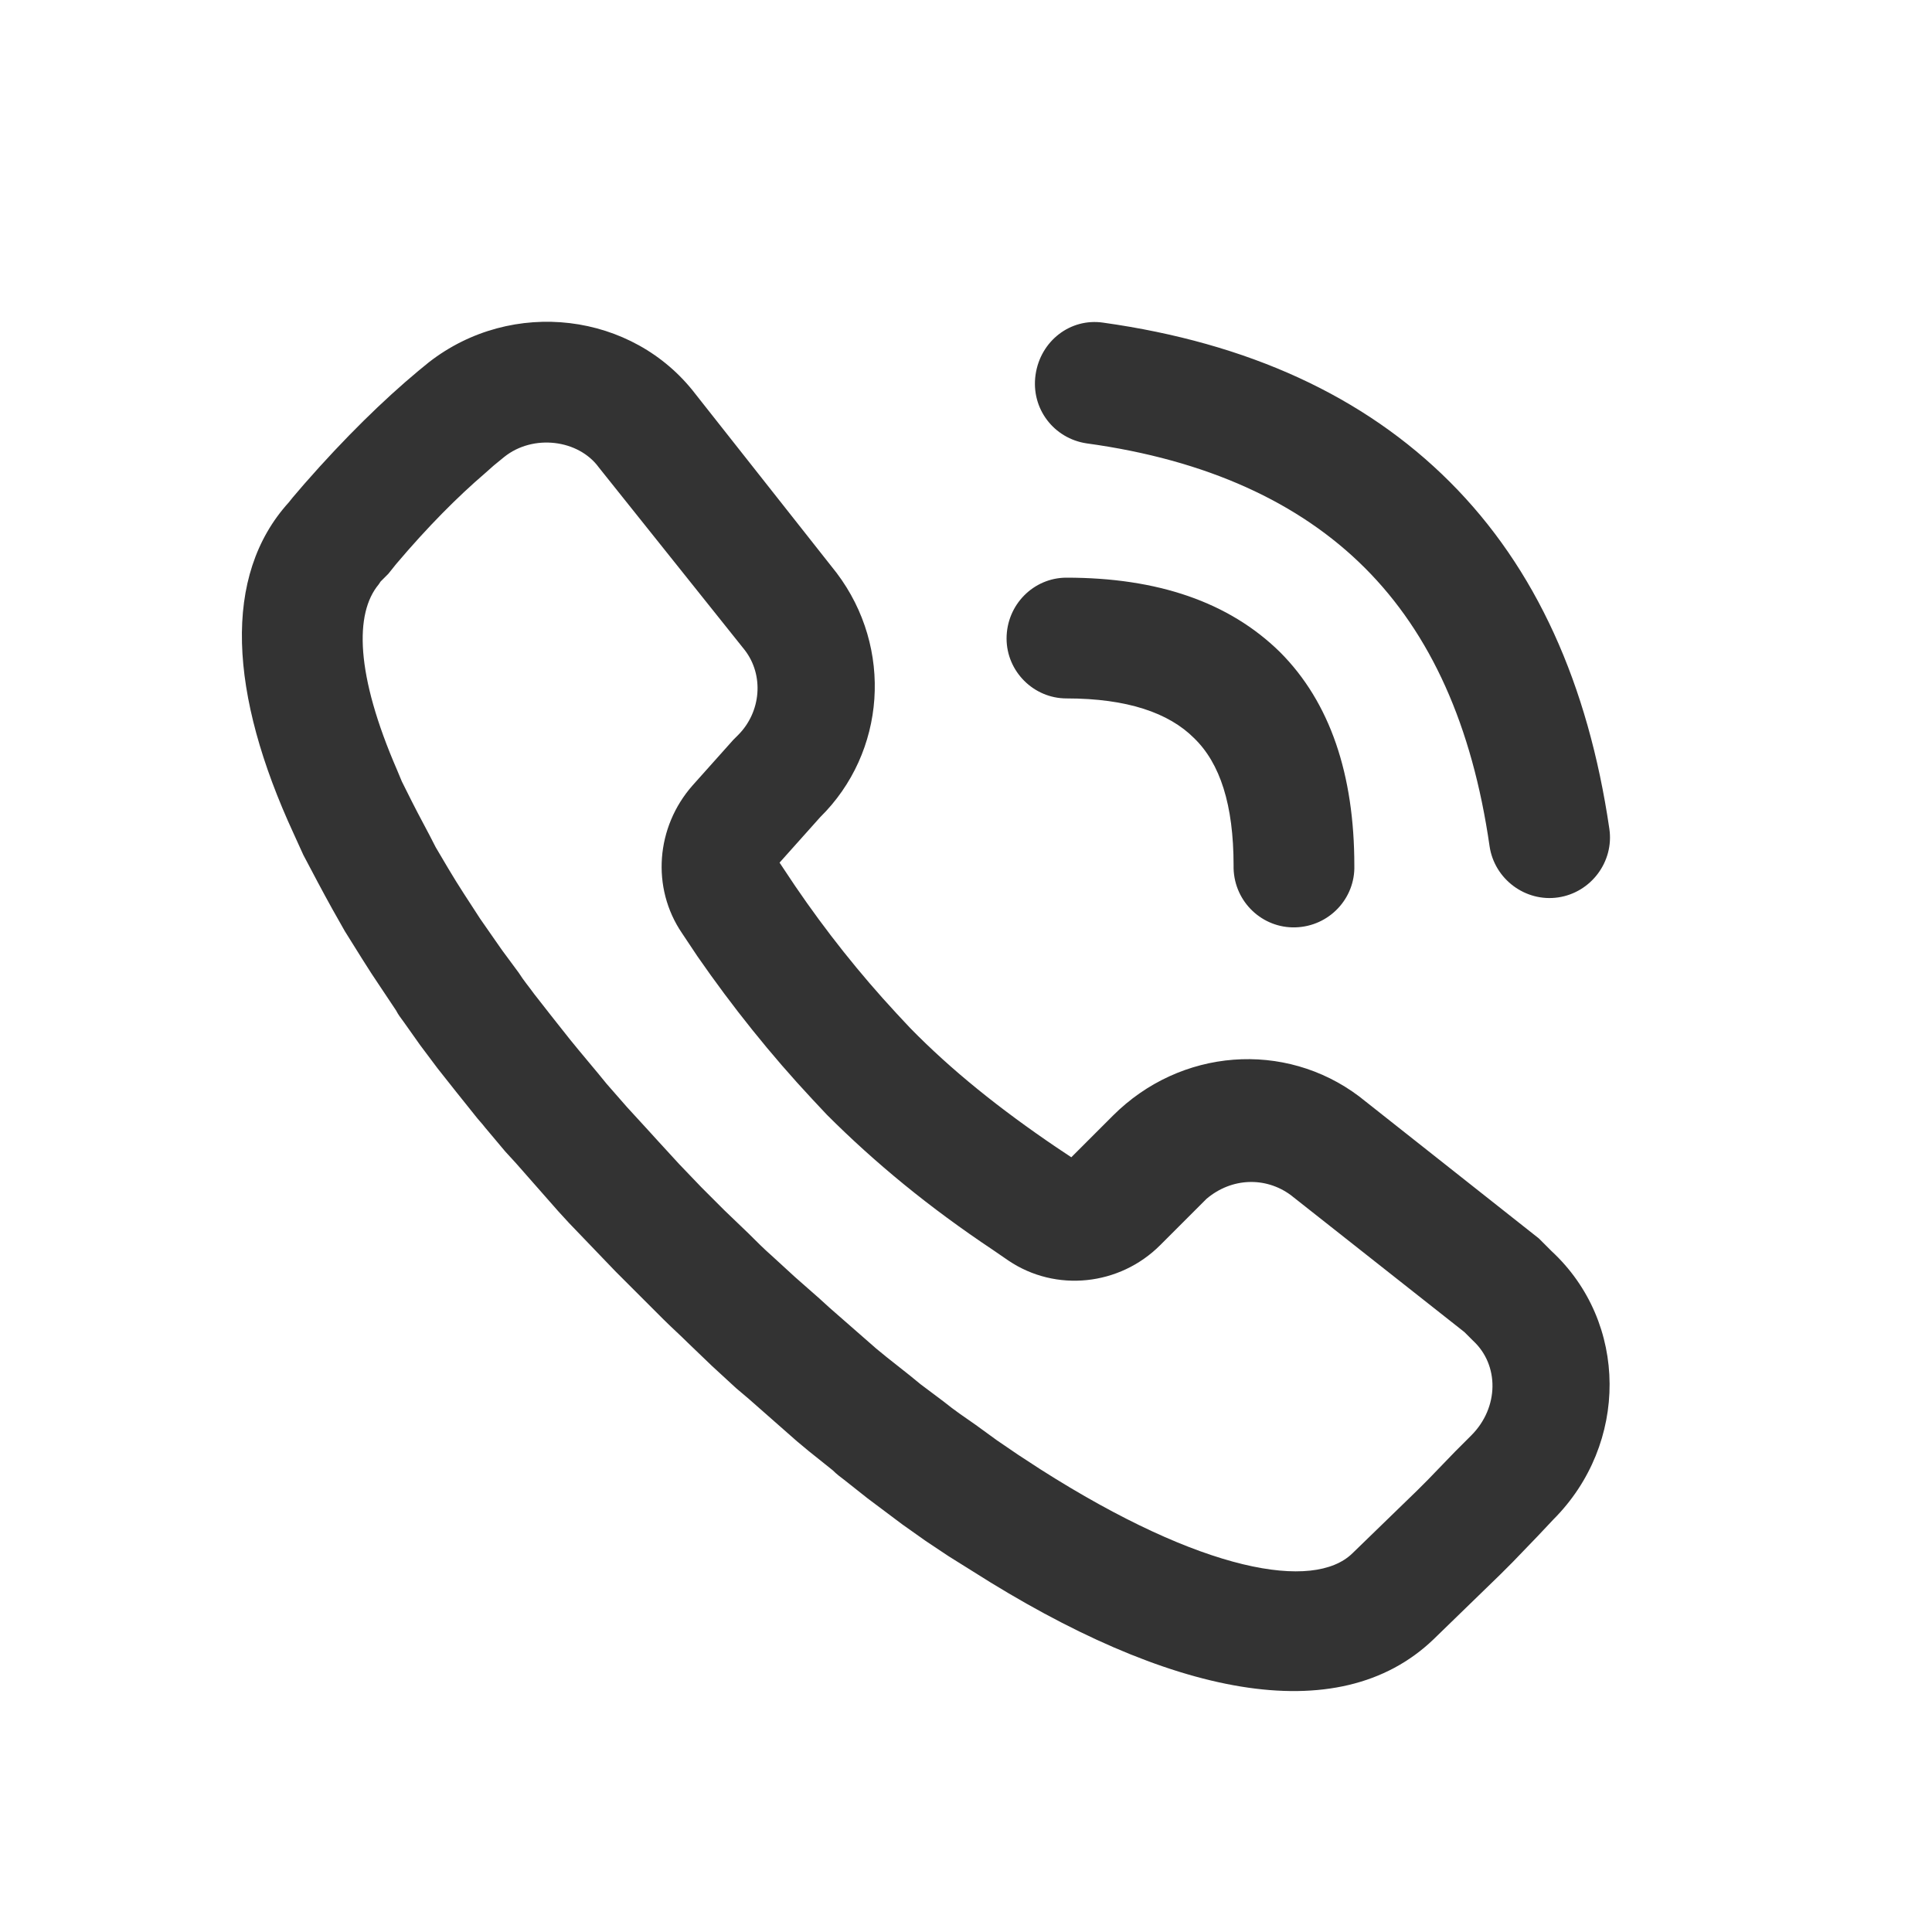
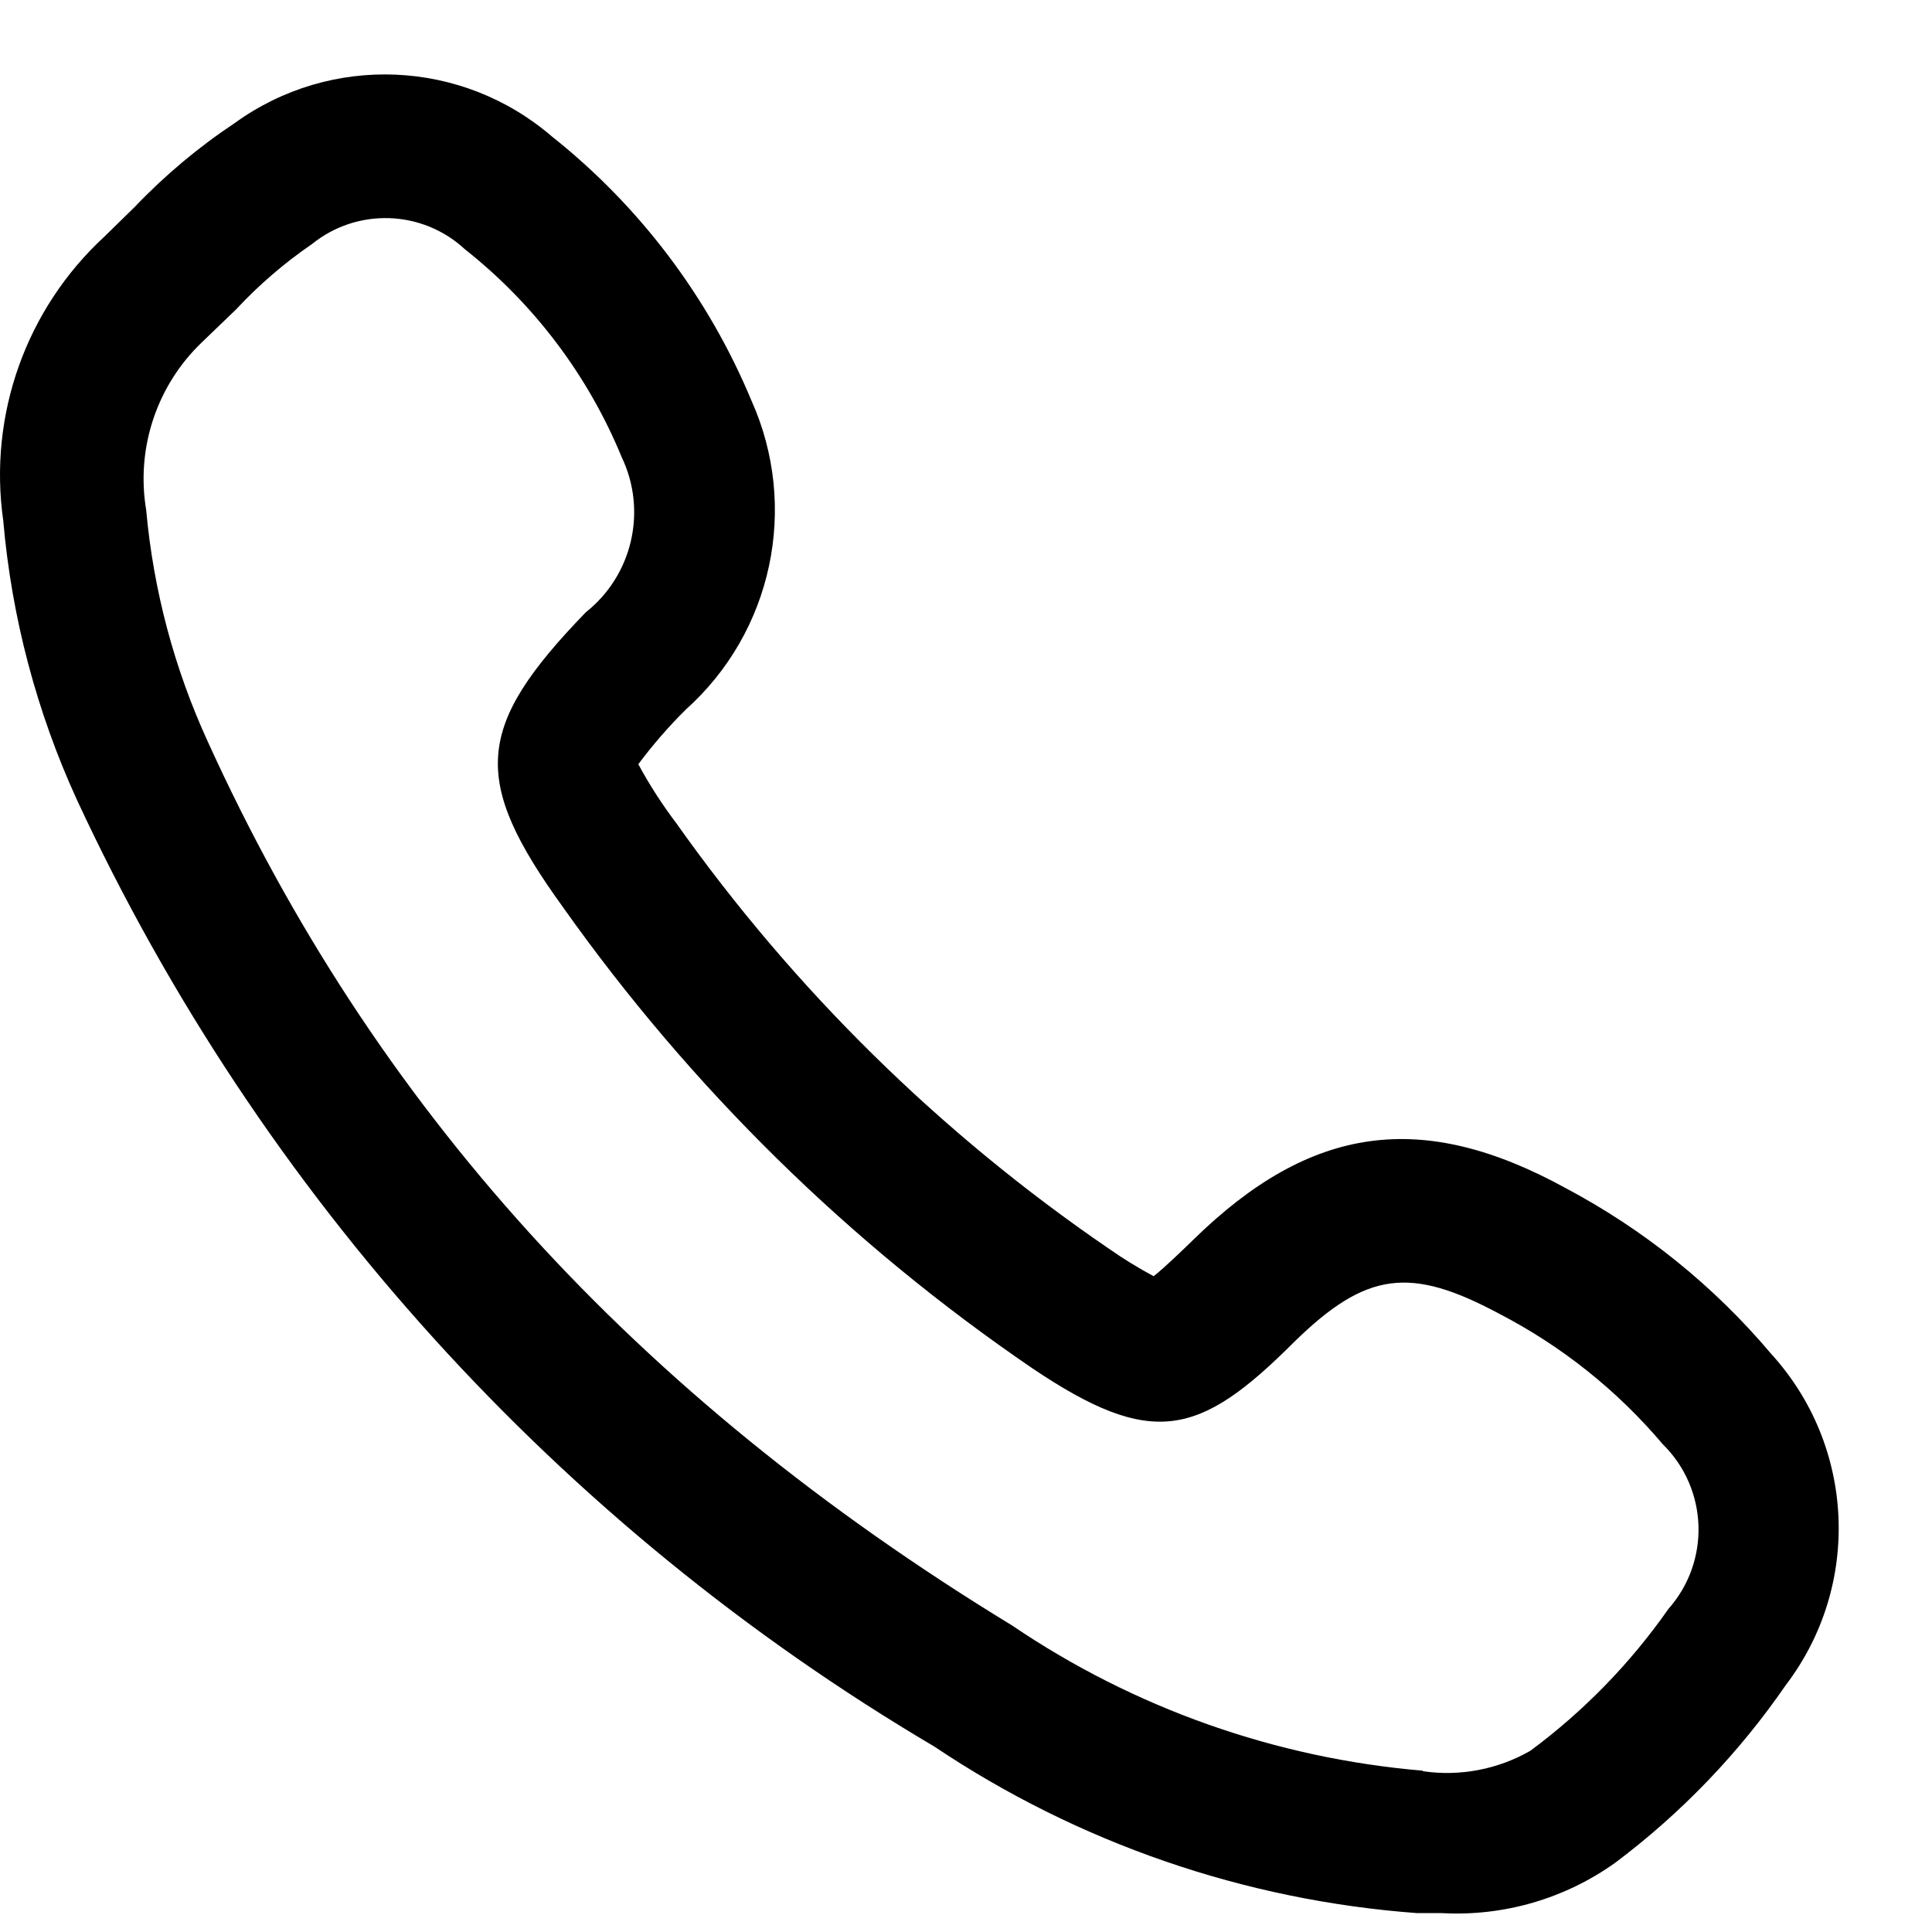
- <svg xmlns="http://www.w3.org/2000/svg" t="1694762239862" class="icon" viewBox="0 0 1024 1024" version="1.1" p-id="902" width="16" height="16">
-   <path d="M368.64 208.896l74.752 94.72c30.208 39.936 26.112 95.232-8.704 129.536l-21.504 24.064 8.192 12.288c16.384 24.064 34.304 46.592 53.76 67.584l7.168 7.68c22.016 22.528 47.616 43.008 77.824 63.488l7.68 5.12 22.016-22.016c35.84-35.84 91.136-39.936 130.56-10.24l95.232 75.264 2.56 2.56 4.096 4.096c40.96 37.888 40.96 102.4 1.024 142.336l-8.192 8.704-13.312 13.824-6.656 6.656-35.328 34.304c-50.688 48.64-140.288 30.208-244.736-36.352l-12.288-7.68-12.288-8.192-12.288-8.704-18.432-13.824-12.288-9.728c-2.048-1.536-4.096-3.072-6.144-5.12l-12.8-10.24-6.144-5.12L409.6 752.64l-12.8-11.264-6.656-5.632-12.8-11.776-12.8-12.288c-4.096-4.096-8.704-8.192-12.8-12.288l-12.8-12.8-12.8-12.8-12.288-12.8-12.288-12.8-5.632-6.144-11.264-12.8-11.264-12.8-5.632-6.144-10.752-12.8c-1.536-2.048-3.584-4.096-5.12-6.144l-10.24-12.8-9.728-12.288-9.216-12.288-8.704-12.288c-1.536-2.048-3.072-4.096-4.096-6.144l-8.192-12.288c-6.656-9.728-12.8-19.968-18.944-29.696l-6.656-11.776c-5.12-9.216-10.24-18.944-15.36-28.672l-5.12-11.264C121.344 367.616 117.76 305.152 153.088 266.24l2.048-2.56 6.144-7.168c21.504-24.576 41.984-44.544 60.416-59.904l5.632-4.608c44.032-34.304 108.032-26.624 141.312 16.896z m-101.376 33.28l-5.632 4.608-4.608 4.096c-14.336 12.288-30.208 28.16-47.104 48.128l-2.048 2.56-2.048 2.56-2.56 2.56-1.024 1.024-0.512 0.512-1.024 1.536c-12.8 15.36-12.288 47.616 9.728 98.304l2.56 6.144 5.12 10.24c4.096 8.192 8.704 16.384 12.8 24.576l6.656 11.264c5.12 8.704 11.264 17.92 16.896 26.624l8.192 11.776 3.584 5.12 8.704 11.776c2.56 4.096 5.632 7.68 8.192 11.264l9.216 11.776 9.728 12.288 4.608 5.632 10.24 12.288 4.608 5.632 10.752 12.288 11.264 12.288 5.12 5.632 11.264 12.288 11.776 12.288 12.288 12.288 12.8 12.288c4.096 4.096 8.192 8.192 12.288 11.776l12.288 11.264 12.8 11.264 5.632 5.12 12.288 10.752 12.288 10.752 5.632 4.608 12.288 9.728 5.632 4.608 12.288 9.216c5.632 4.608 11.776 8.704 16.896 12.288l11.264 8.192 11.264 7.68 11.776 7.68c86.016 54.784 144.896 64.512 165.376 44.544l34.304-33.28 5.632-5.632 14.336-14.848 8.704-8.704c14.848-14.848 14.848-37.376 1.024-50.176l-2.048-2.048-2.56-2.56-92.16-72.704c-13.312-9.728-31.232-9.216-44.544 2.048l-2.56 2.56-22.016 22.016c-21.504 21.504-55.296 25.088-80.384 8.192l-8.192-5.632c-33.792-22.528-62.464-46.08-88.064-71.68l-7.68-8.192c-22.016-23.552-42.496-49.152-60.928-75.776l-8.192-12.288c-16.384-24.064-13.824-56.32 5.632-78.336l21.504-24.064 2.56-2.56c12.288-12.288 13.824-31.744 3.584-45.056L317.44 247.808c-10.752-14.848-34.816-17.92-50.176-5.632z m297.984 64c48.128 0 86.016 12.8 113.152 39.424 26.624 26.624 39.424 65.024 39.424 113.152 0.512 17.408-13.312 32.256-31.232 32.768-17.408 0.512-32.256-13.312-32.768-31.232v-1.536c0-32.256-7.168-54.272-20.992-67.584-13.312-13.312-35.328-20.992-67.584-20.992-17.408 0-31.744-14.336-31.744-31.744 0-17.92 14.336-32.256 31.744-32.256z m19.456-135.168c76.8 10.752 138.24 38.912 183.808 84.48 45.568 45.568 73.216 107.008 84.48 183.808 2.56 17.408-9.728 33.792-27.136 36.352s-33.792-9.728-36.352-27.136c-9.216-64-31.232-112.64-66.048-147.456-34.816-34.816-83.968-57.344-147.456-66.048-17.408-2.56-29.696-18.432-27.136-36.352 2.56-17.92 18.432-30.208 35.84-27.648z" fill="#333333" p-id="903" />
+ <svg xmlns="http://www.w3.org/2000/svg" t="1681103142996" class="icon" viewBox="0 0 1024 1024" version="1.1" p-id="1227" width="16" height="16">
+   <path d="M764.198 1013.988h-13.084a529.18 529.18 0 0 1-255.829-88.235A1139.94 1139.94 0 0 1 40.855 424.107 448.683 448.683 0 0 1 1.716 275.911a171.804 171.804 0 0 1 53.646-150.528l16.1-15.758a311.751 311.751 0 0 1 52.907-44.373 135.68 135.68 0 0 1 168.05 6.997A351.118 351.118 0 0 1 398.231 212.196a141.938 141.938 0 0 1-34.873 164.011c-9.045 8.988-17.408 18.603-25.031 28.843 5.86 10.866 12.572 21.276 20.025 31.118a909.938 909.938 0 0 0 229.49 225.735c7.566 5.291 15.417 10.126 23.609 14.507 5.518-4.267 15.303-13.767 21.049-19.342 62.18-60.871 121.173-69.177 197.404-27.307 41.529 22.016 78.507 51.826 108.828 87.78 44.658 48.981 47.9 122.88 7.794 175.559a405.049 405.049 0 0 1-90.283 94.094 144.498 144.498 0 0 1-92.046 26.795z m-10.069-75.207a88.747 88.747 0 0 0 56.946-10.809 326.03 326.03 0 0 0 73.216-75.207 63.431 63.431 0 0 0-3.015-87.324 285.184 285.184 0 0 0-86.756-69.177c-46.876-25.088-70.201-22.585-108.601 15.019-50.176 50.176-75.264 56.718-138.923 13.824a984.405 984.405 0 0 1-248.604-244.281c-48.924-67.698-46.649-95.573 12.06-156.274a67.698 67.698 0 0 0 19.058-82.261 272.612 272.612 0 0 0-83.058-110.137 61.952 61.952 0 0 0-81.18-2.731c-14.62 10.012-28.103 21.618-40.164 34.588l-18.034 17.351c-24.007 22.926-35.1 56.263-29.582 89.031 3.812 42.382 14.848 83.854 32.597 122.596 87.78 193.138 225.678 346.169 426.325 468.537a456.476 456.476 0 0 0 217.714 76.971v0.284z" p-id="1228" />
</svg>
